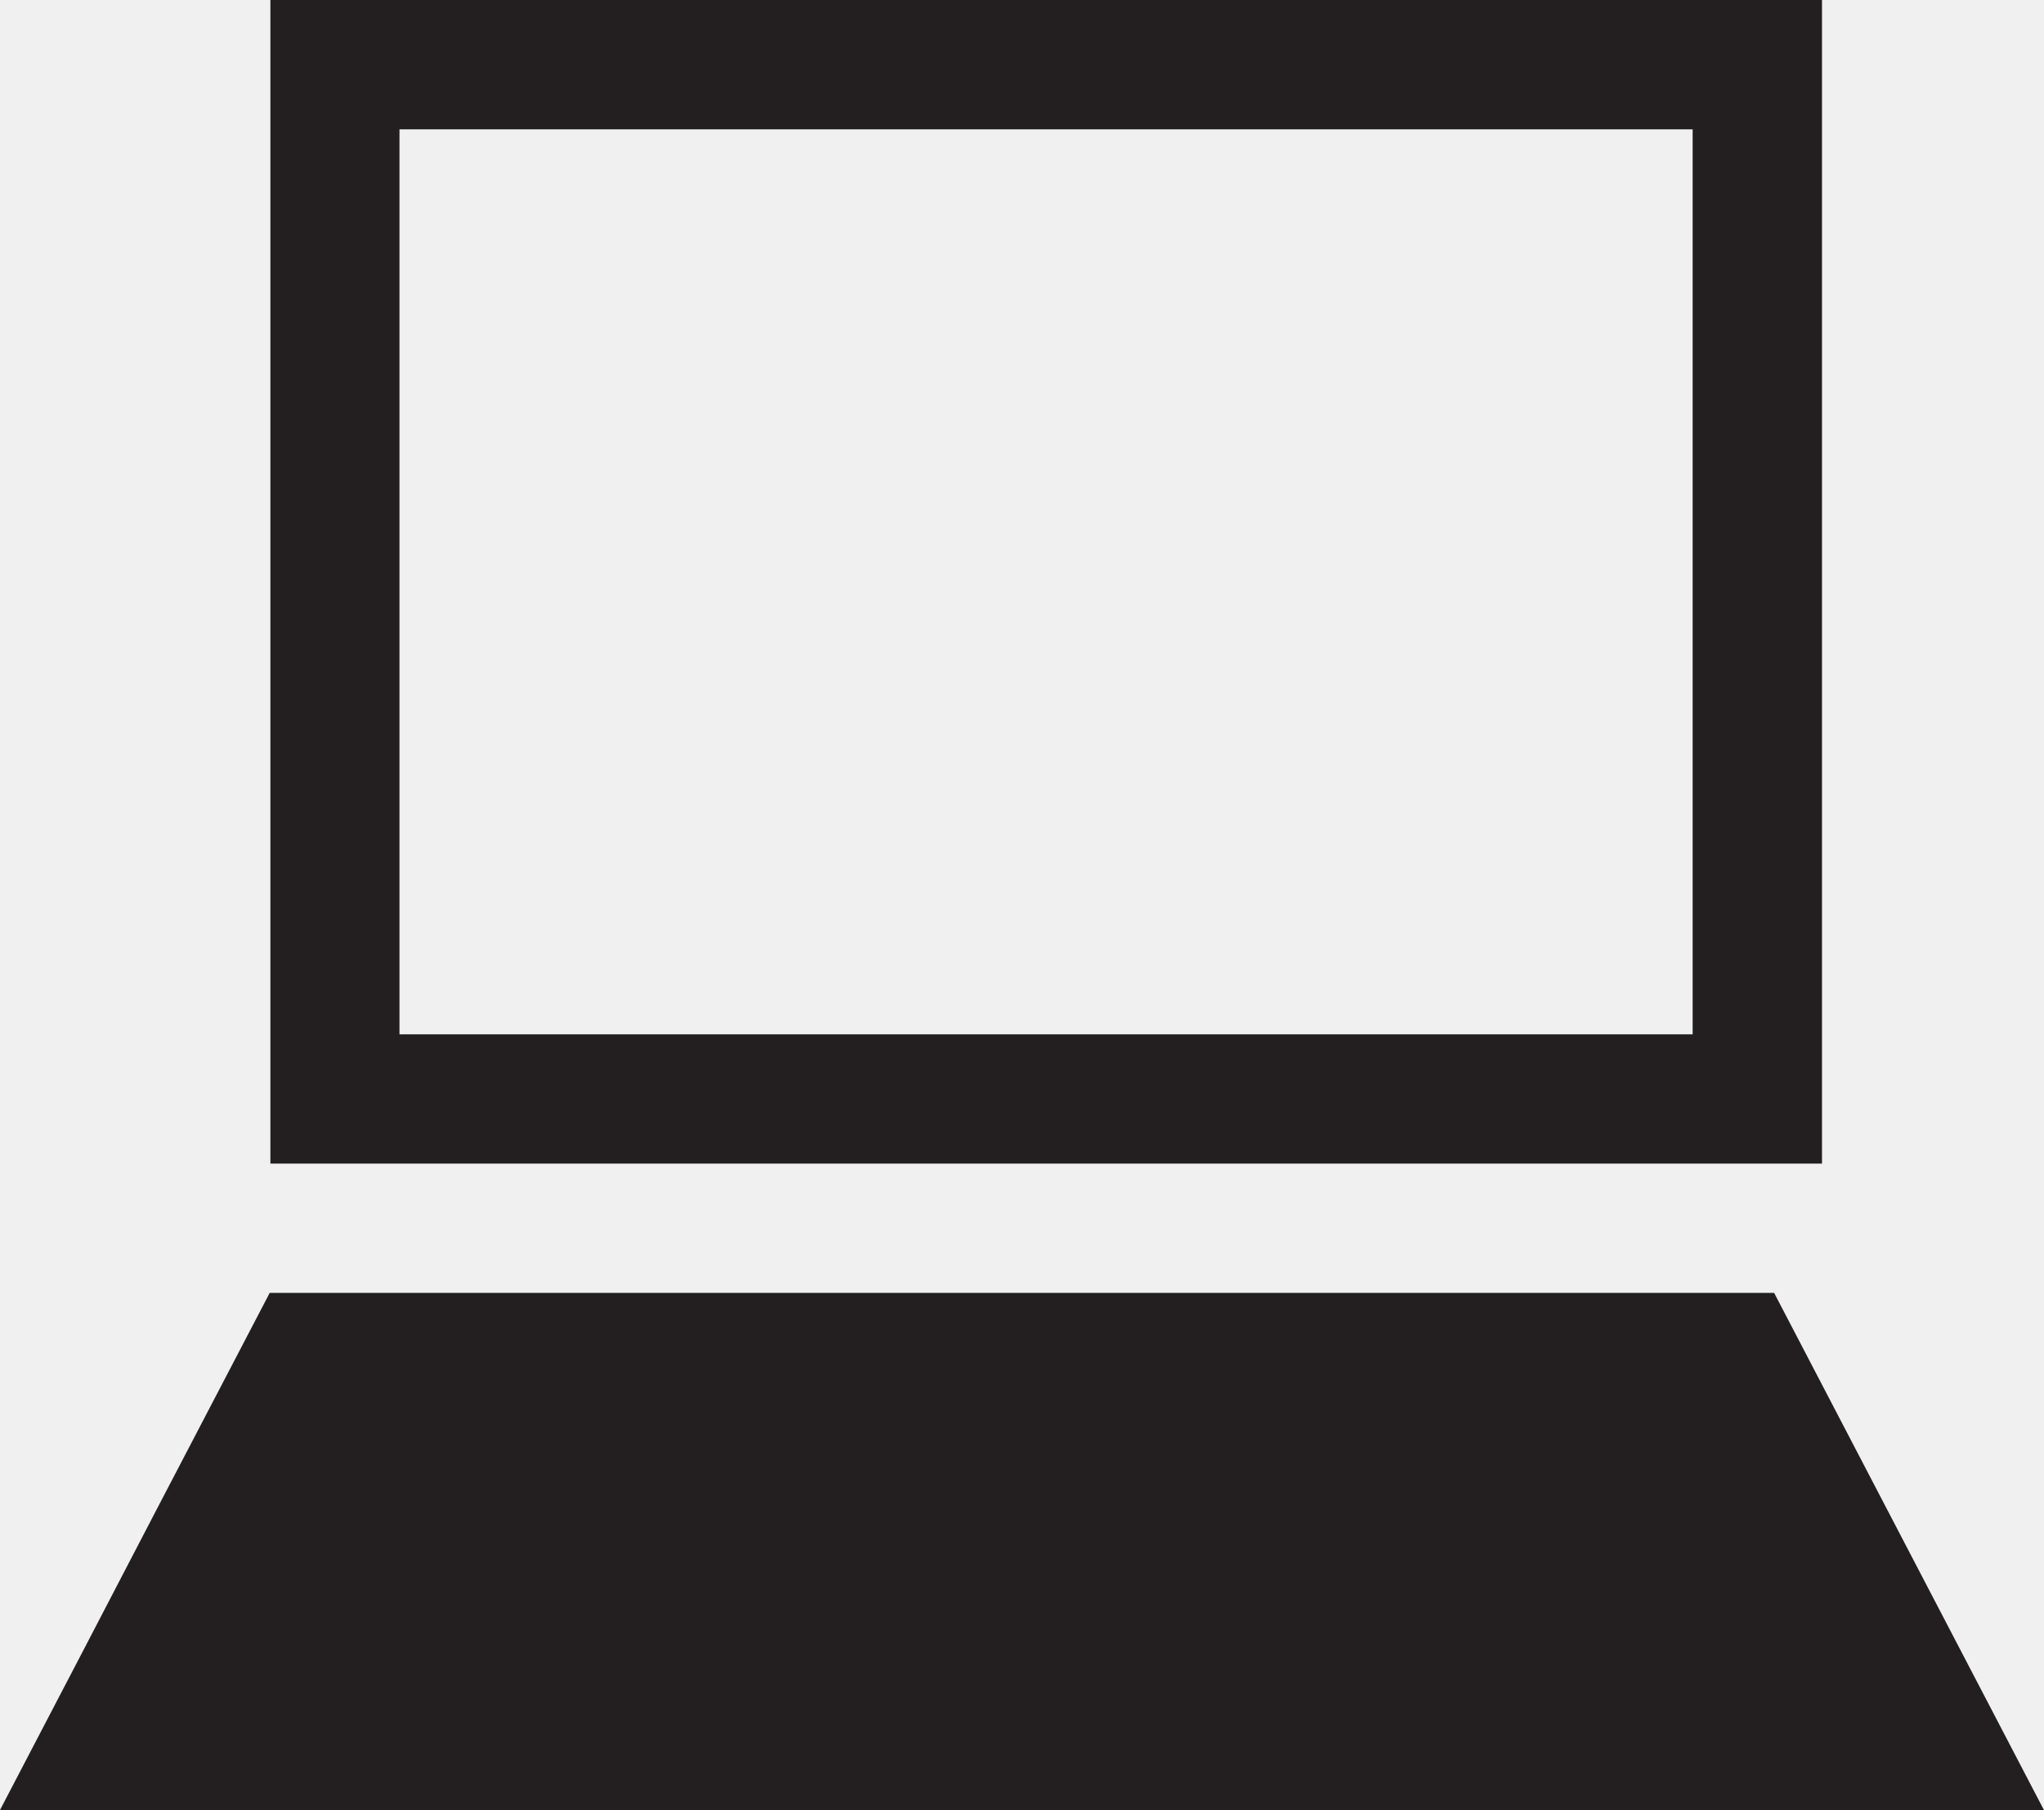
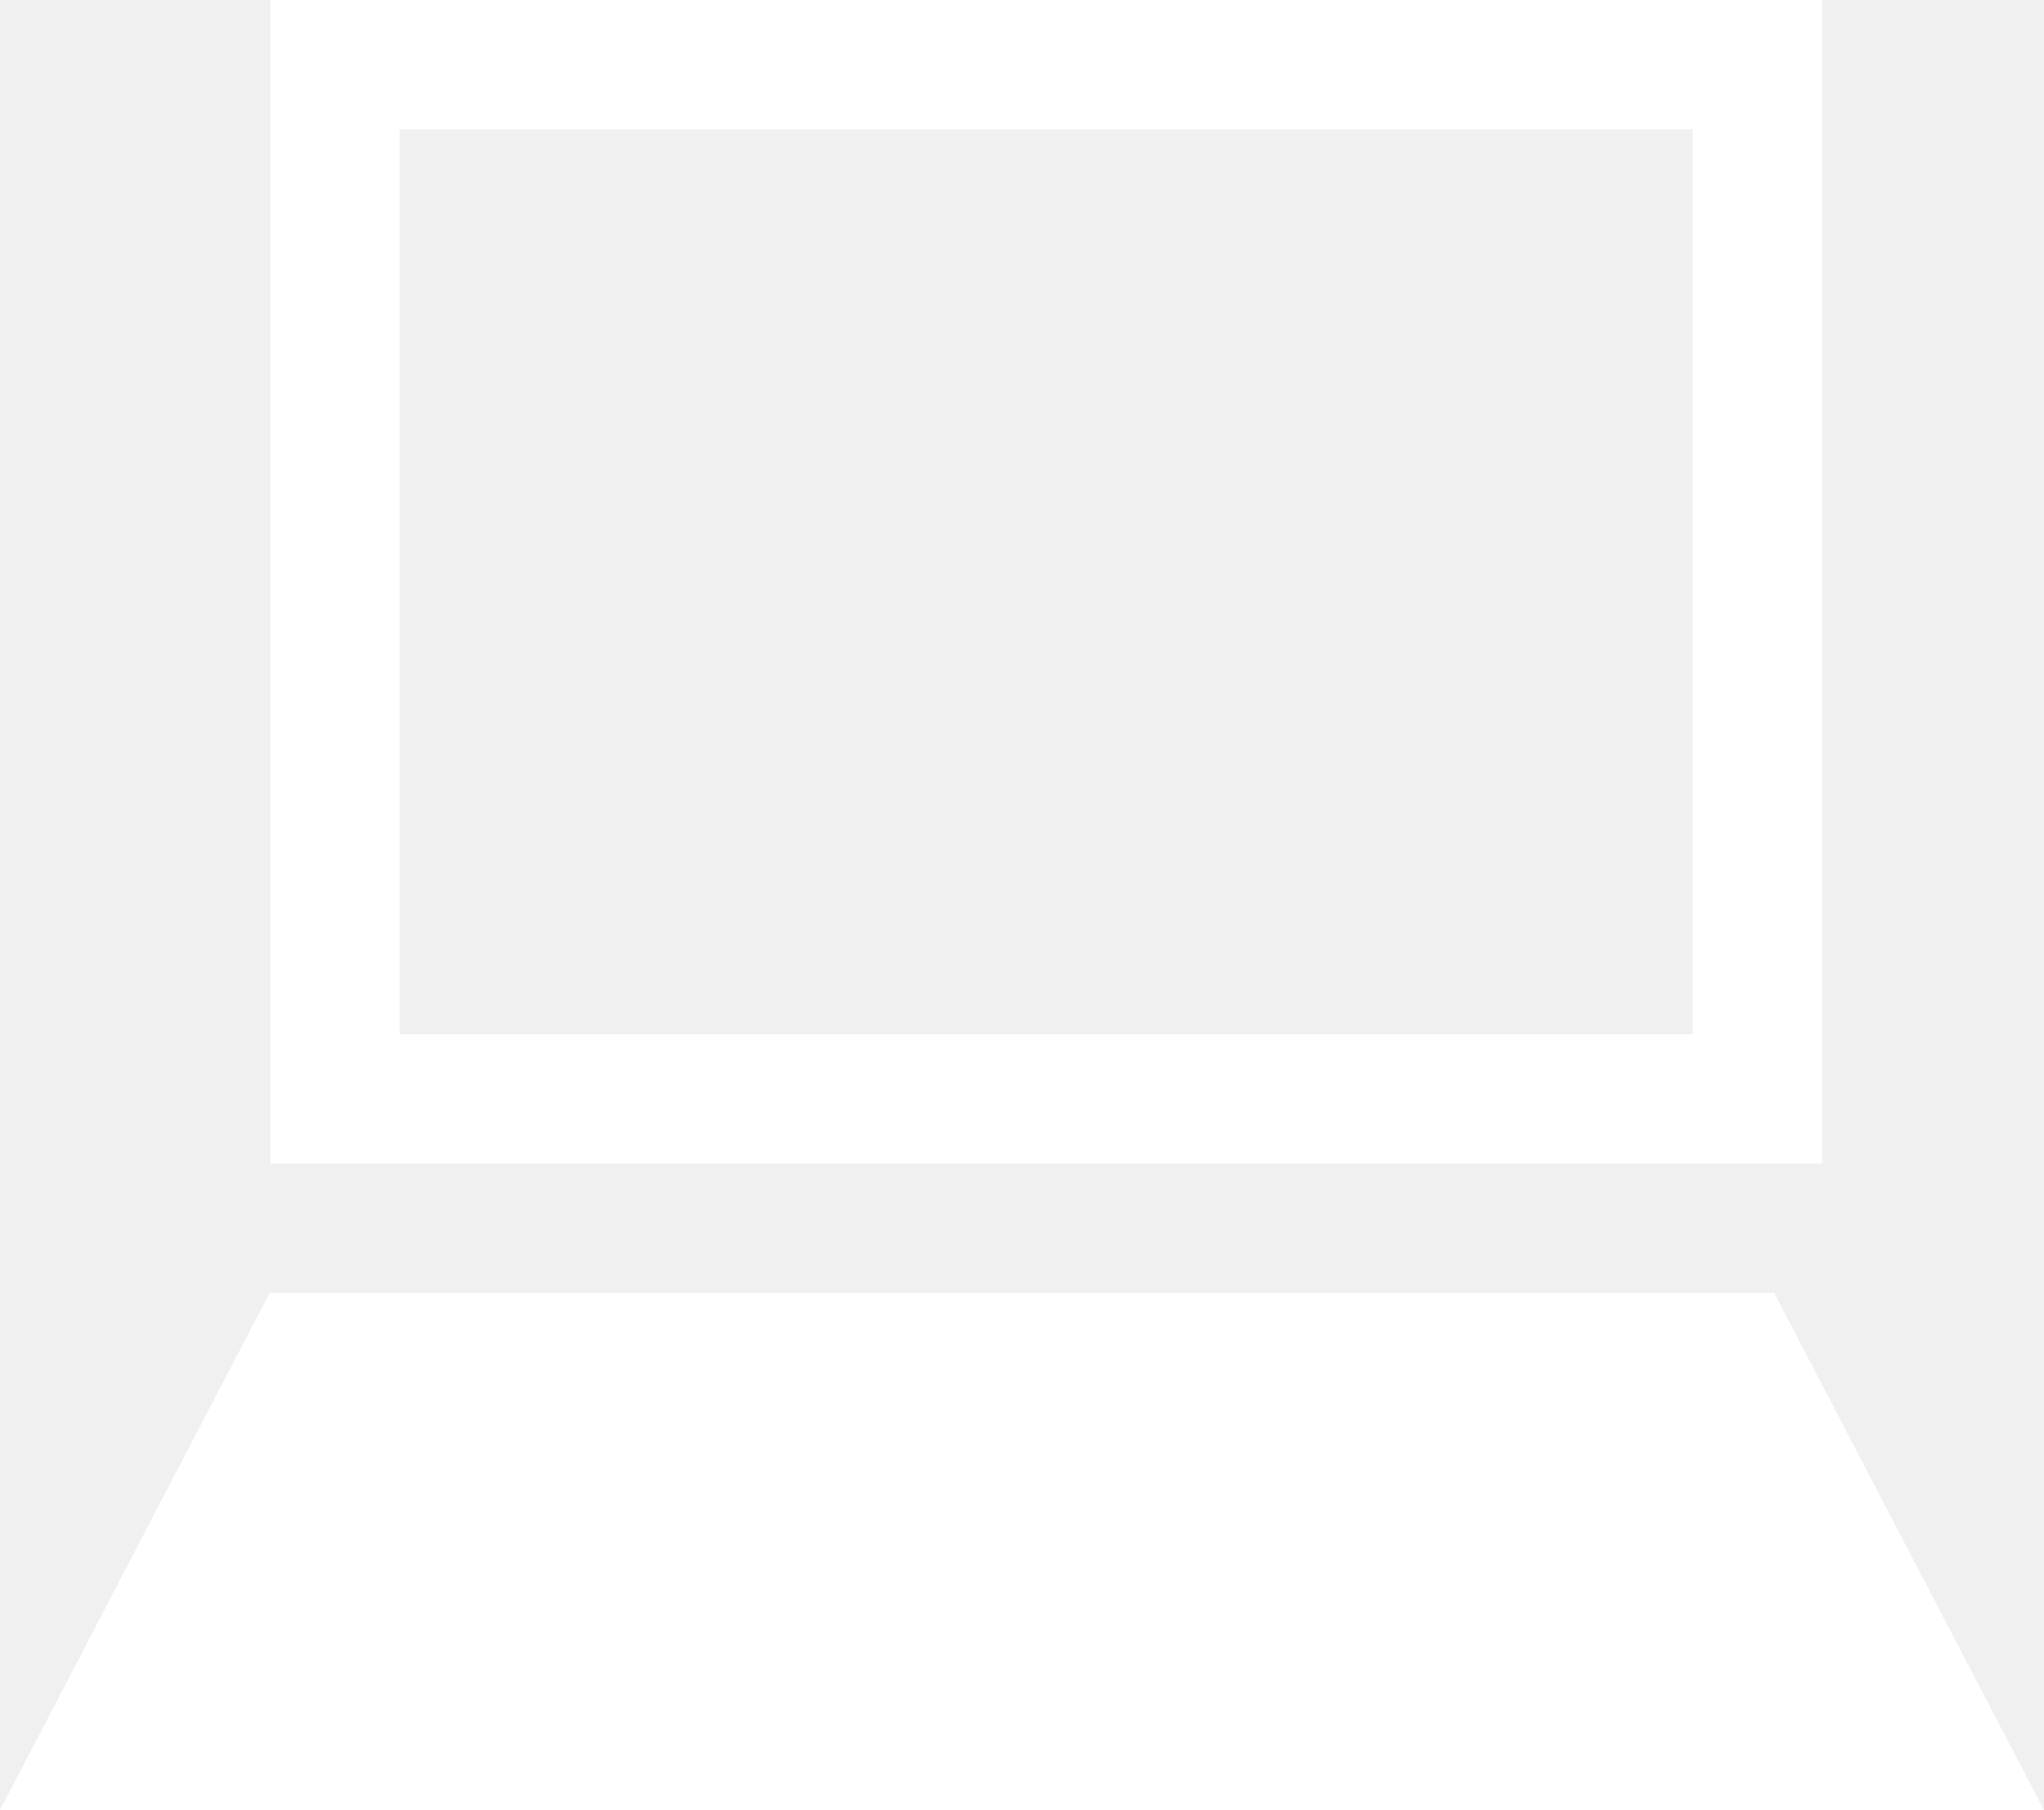
<svg xmlns="http://www.w3.org/2000/svg" height="21.396px" id="Capa_1" style="enable-background:new 0 0 24.16 21.396;" version="1.1" viewBox="0 0 24.16 21.396" width="24.16px" xml:space="preserve">
  <g>
-     <path d="M3.196,0h18.34v13.755H3.196V0L3.196,0z M4.722,1.529v10.698   h15.285V1.529H4.722z" style="fill-rule:evenodd;clip-rule:evenodd;fill:#231F20;" />
-     <path d="M0,21.396c4.022,0,8.05,0,12.075,0s8.055,0,12.084,0   c-0.681-1.305-1.29-2.472-1.837-3.521c-0.493-0.946-0.943-1.807-1.352-2.592c-2.966,0-5.932,0-8.895,0c-2.962,0-5.926,0-8.887,0   c-0.41,0.786-0.859,1.646-1.353,2.592C1.29,18.925,0.681,20.092,0,21.396z" style="fill-rule:evenodd;clip-rule:evenodd;fill:#231F20;" />
+     <path d="M3.196,0h18.34v13.755H3.196V0L3.196,0z M4.722,1.529v10.698   h15.285V1.529H4.722z" style="fill-rule:evenodd;clip-rule:evenodd;fill:#FFF;" />
+     <path d="M0,21.396c4.022,0,8.05,0,12.075,0s8.055,0,12.084,0   c-0.681-1.305-1.29-2.472-1.837-3.521c-0.493-0.946-0.943-1.807-1.352-2.592c-2.966,0-5.932,0-8.895,0c-2.962,0-5.926,0-8.887,0   c-0.41,0.786-0.859,1.646-1.353,2.592C1.29,18.925,0.681,20.092,0,21.396z" style="fill-rule:evenodd;clip-rule:evenodd;fill:#FFF;" />
  </g>
  <g />
  <g />
  <g />
  <g />
  <g />
  <g />
  <g />
  <g />
  <g />
  <g />
  <g />
  <g />
  <g />
  <g />
  <g />
</svg>
